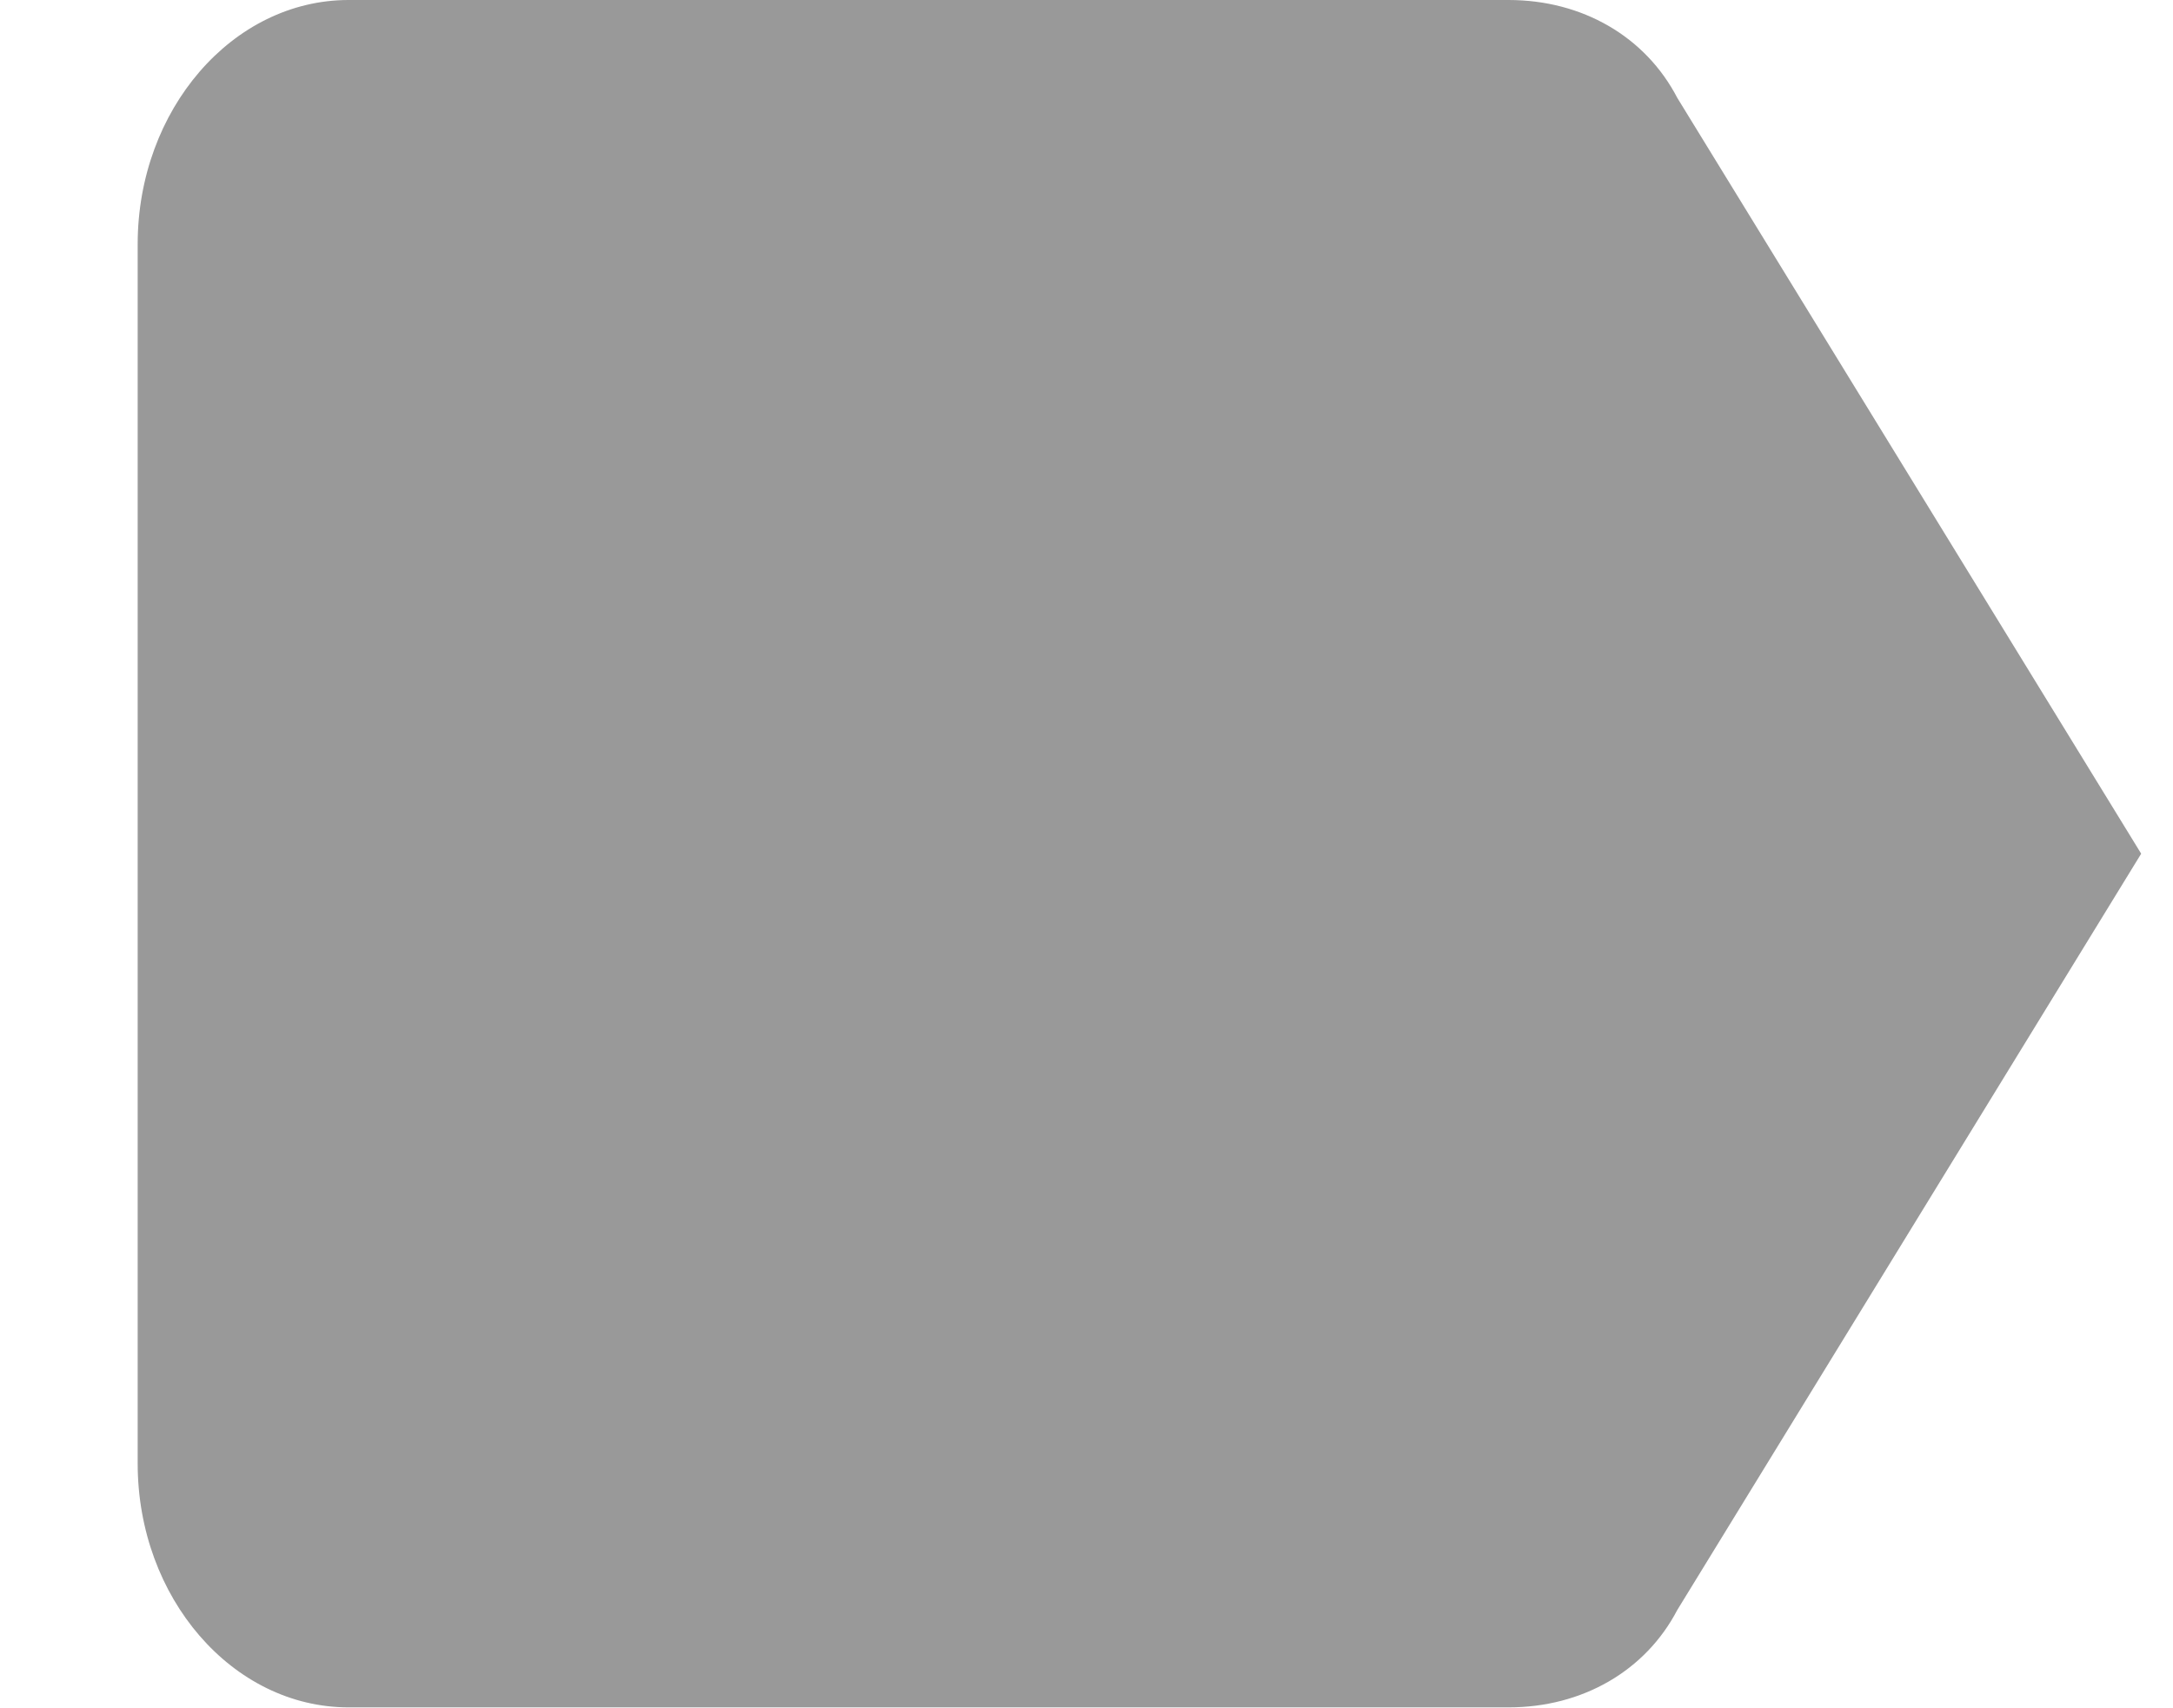
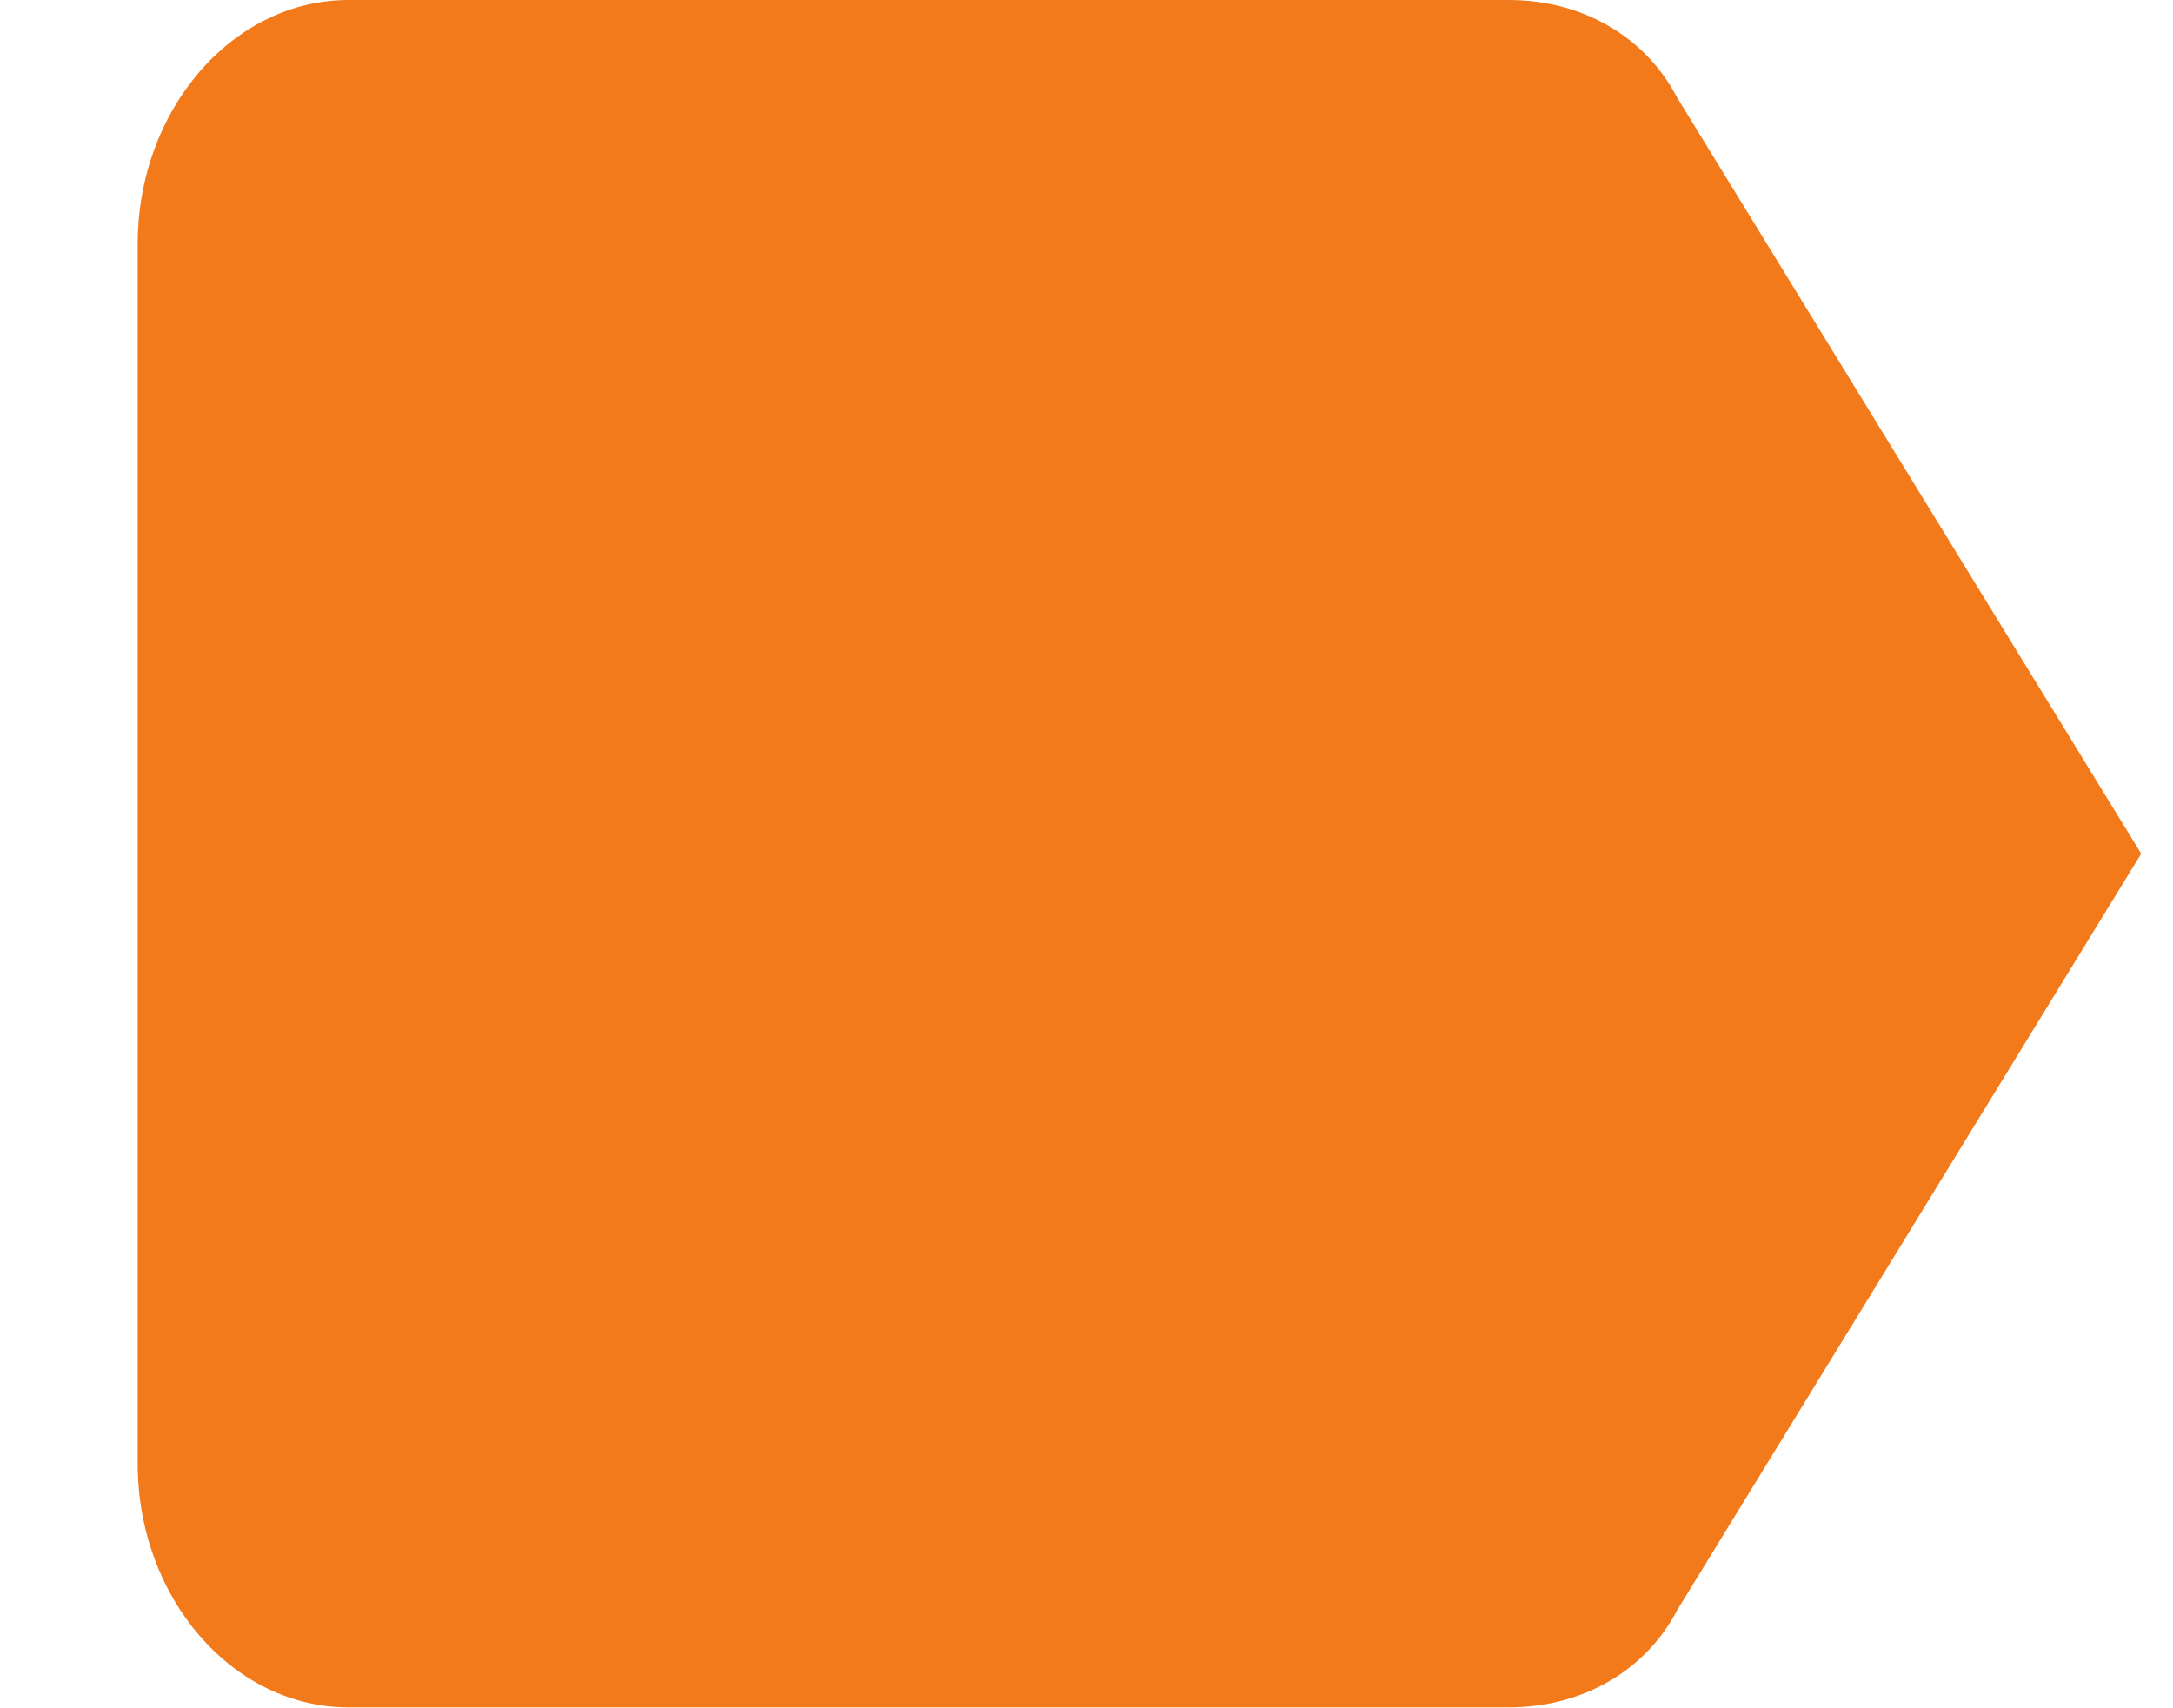
<svg xmlns="http://www.w3.org/2000/svg" width="14" height="11" viewBox="0 0 14 11" fill="none">
-   <path d="M10.806 0.63C10.601 0.236 10.195 0 9.719 0H2.246C1.498 0 0.887 0.707 0.887 1.573V9.429C0.887 10.294 1.498 11 2.246 11H9.719C10.195 11 10.601 10.765 10.806 10.373L13.795 5.5L10.806 0.63V0.63Z" fill="#999999" />
+   <path d="M10.806 0.63C10.601 0.236 10.195 0 9.719 0H2.246C1.498 0 0.887 0.707 0.887 1.573V9.429C0.887 10.294 1.498 11 2.246 11H9.719C10.195 11 10.601 10.765 10.806 10.373L13.795 5.5L10.806 0.63V0.63Z" fill="#f27a1a" />
</svg>
